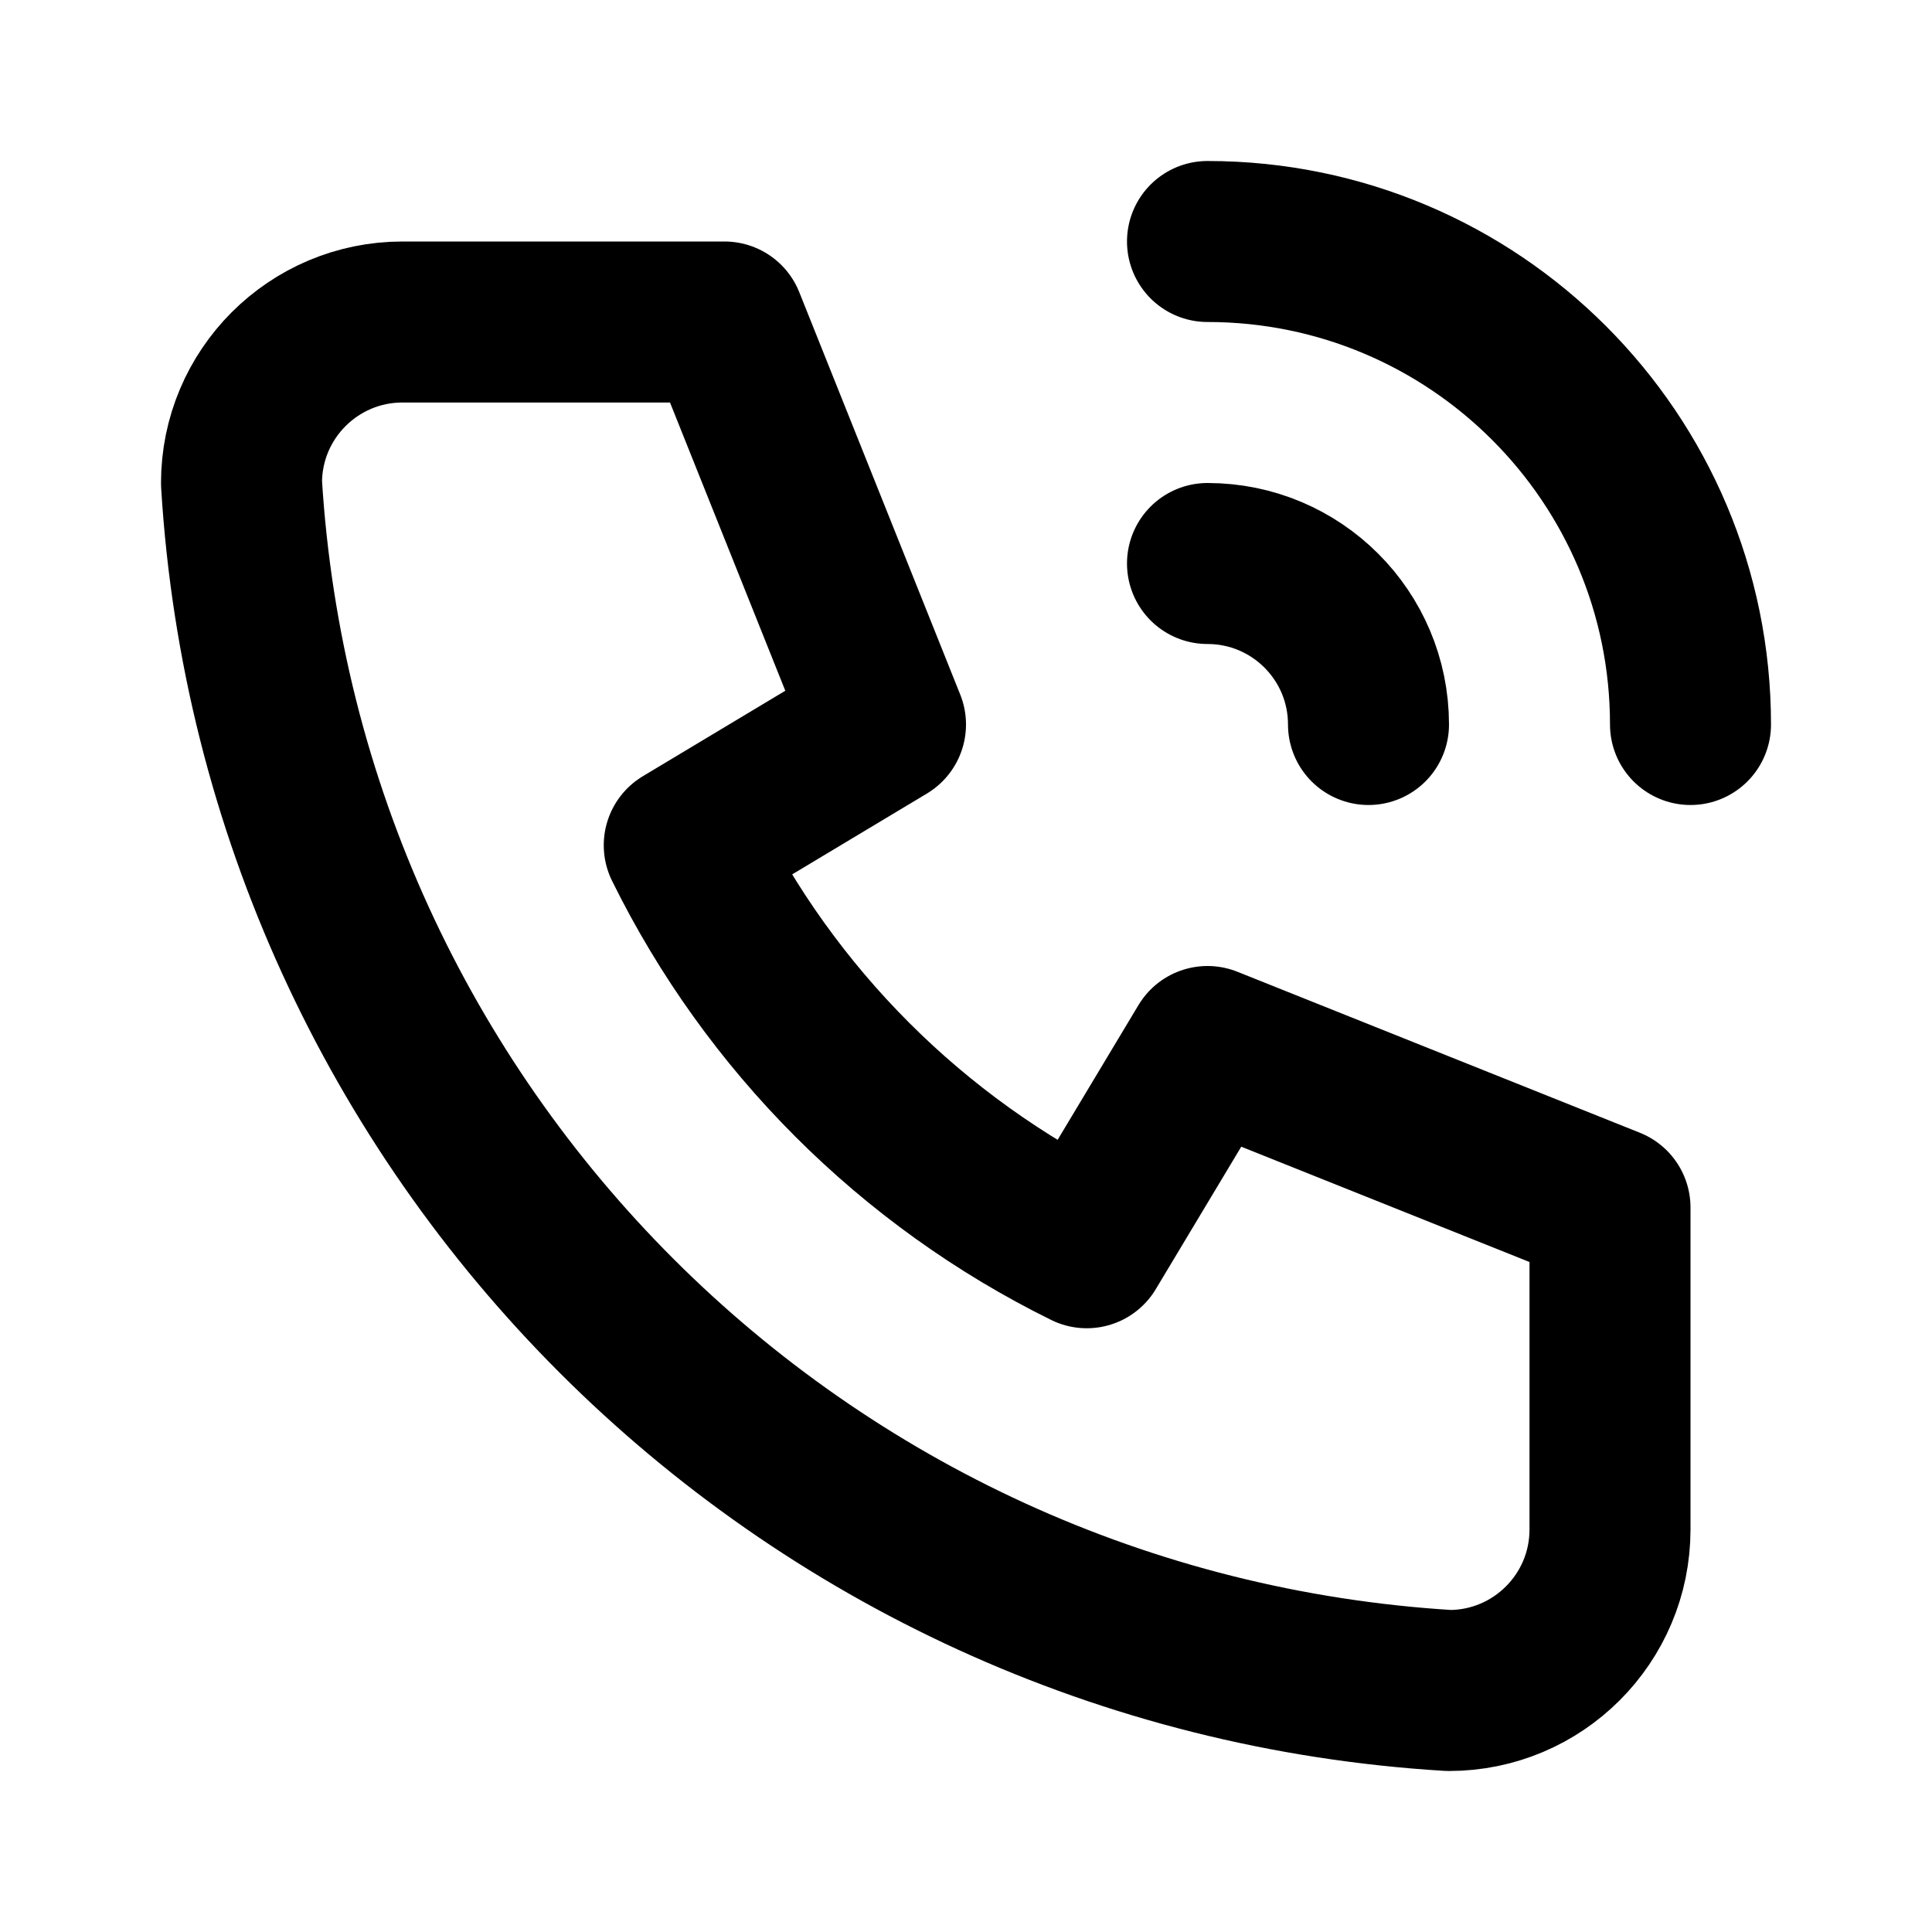
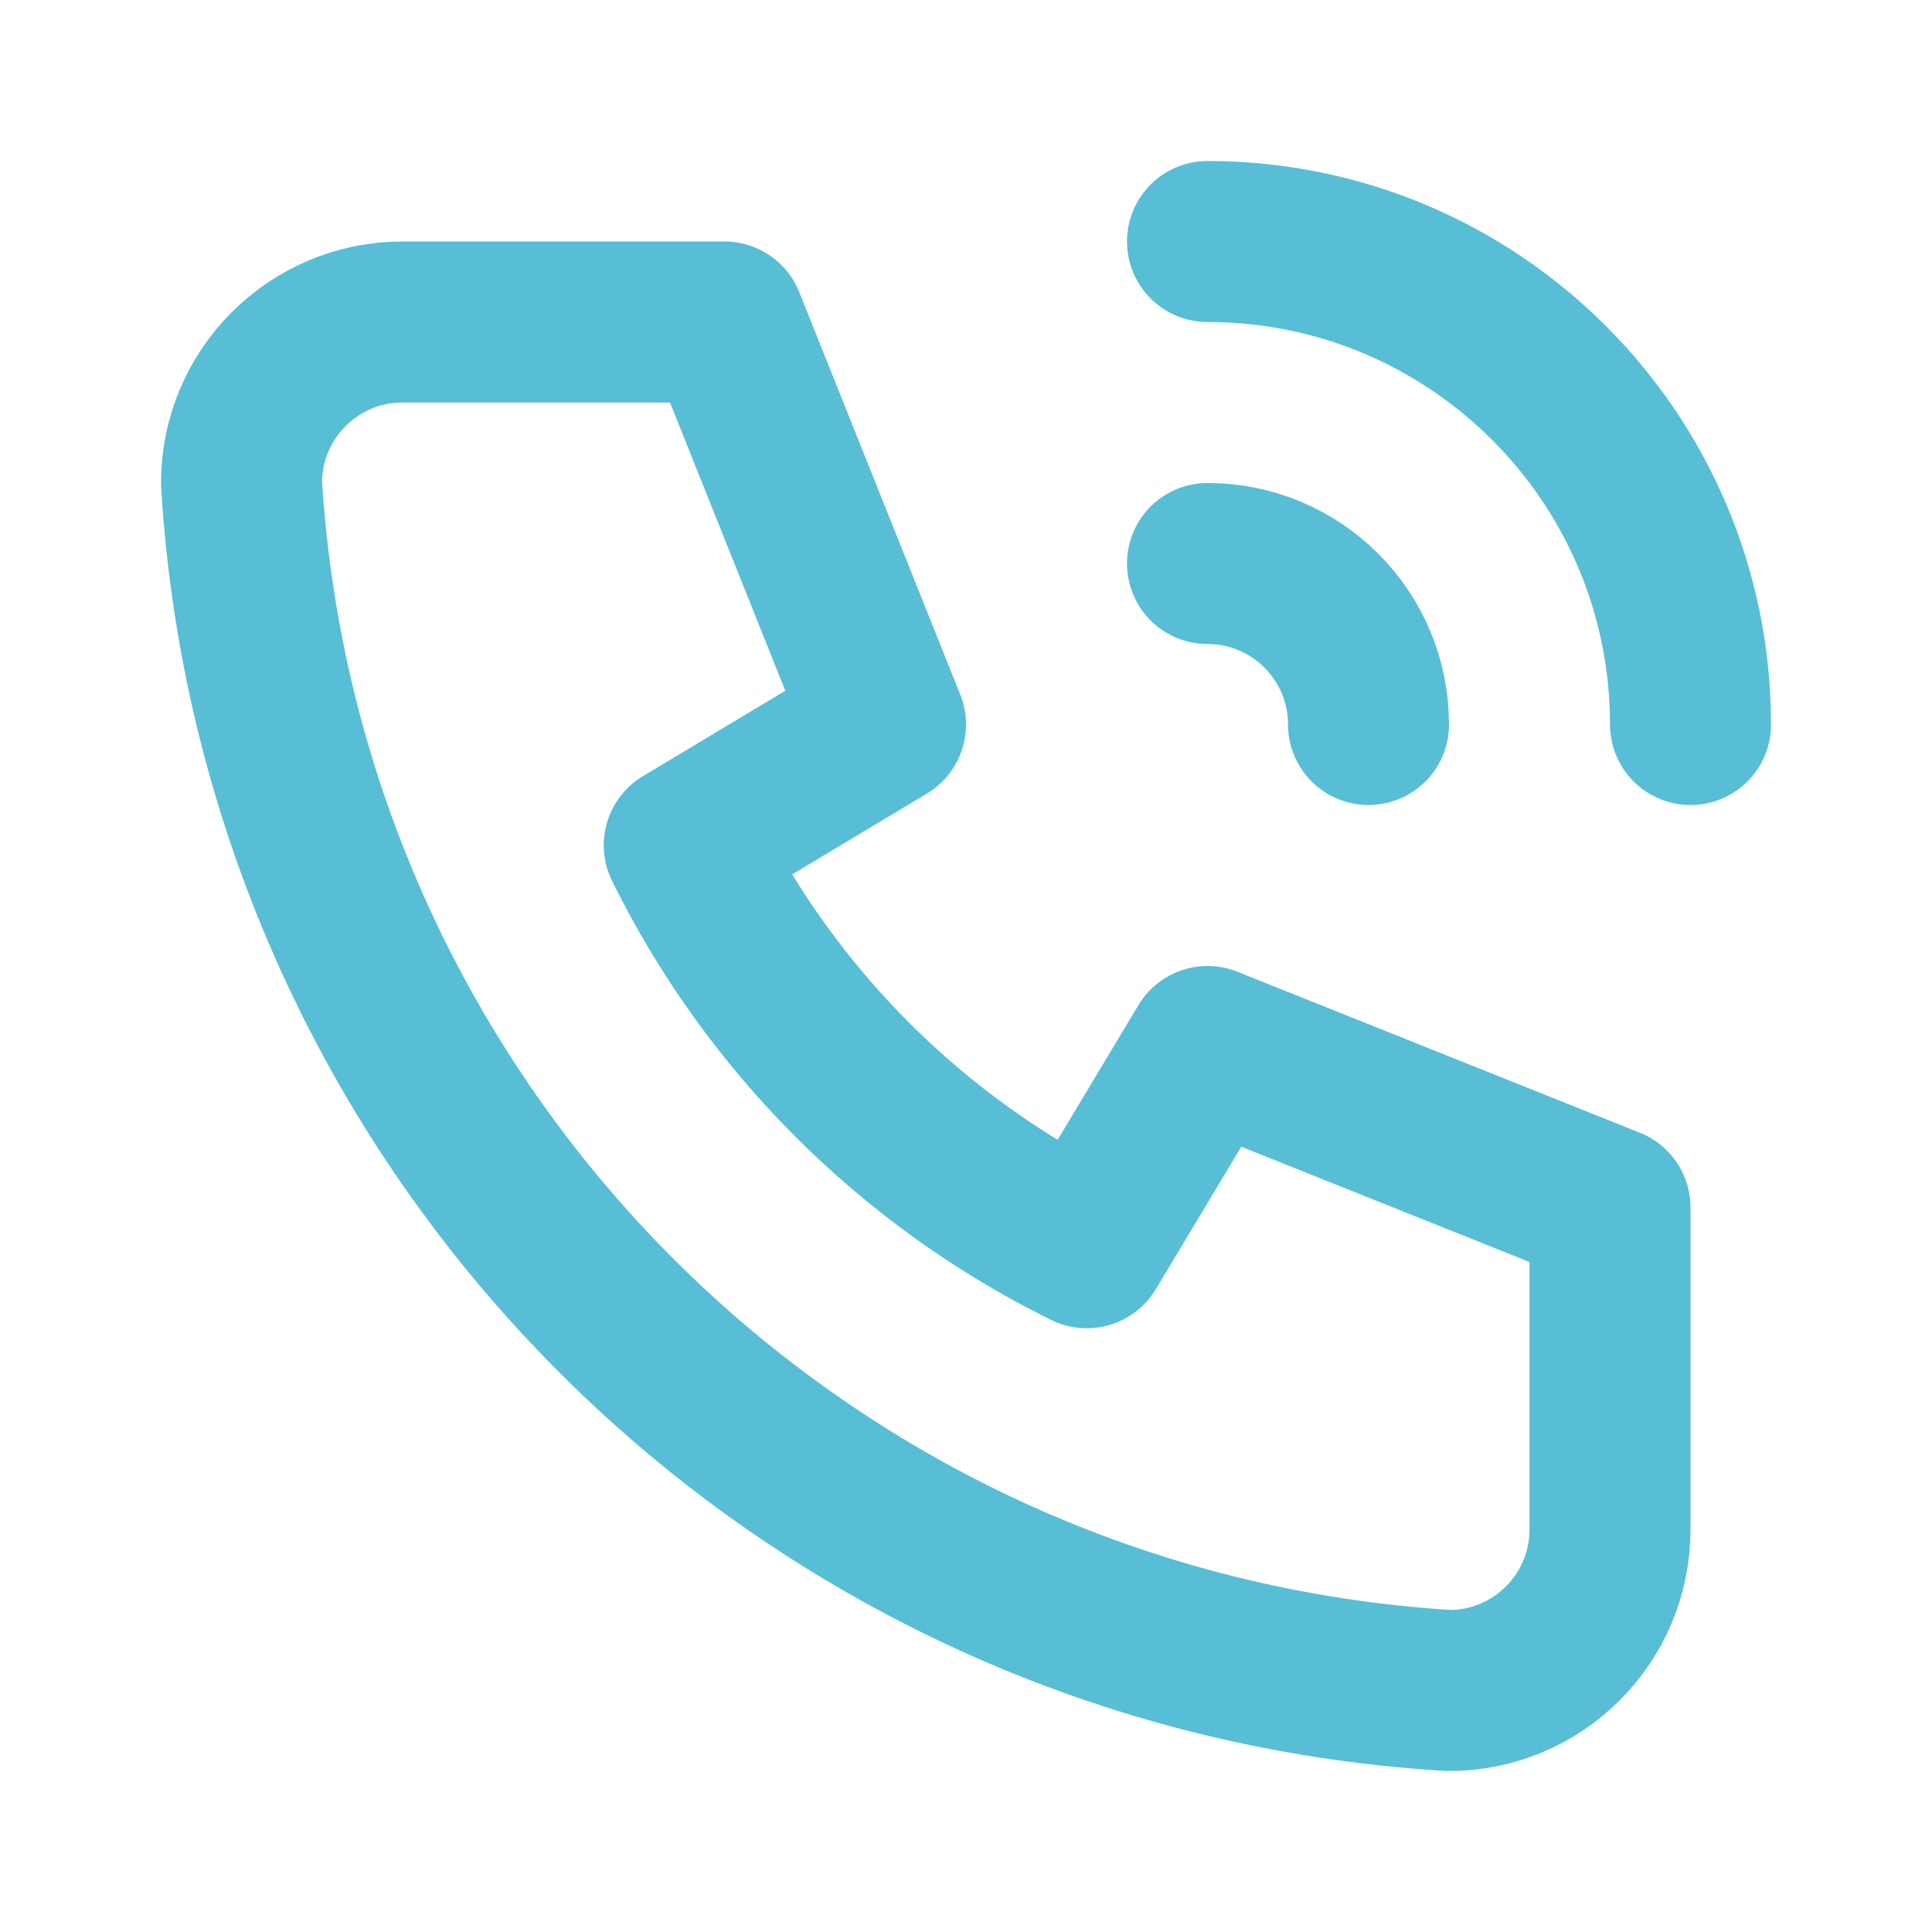
- <svg xmlns="http://www.w3.org/2000/svg" class="icon icon-tabler icon-tabler-phone-call" width="24" height="24" viewBox="0 0 24 24" stroke-width="2" stroke="currentColor" fill="none" stroke-linecap="round" stroke-linejoin="round">
+ <svg xmlns="http://www.w3.org/2000/svg" class="icon icon-tabler icon-tabler-phone-call" width="24" height="24" viewBox="0 0 24 24" stroke-width="2" stroke="#57bed5" fill="none" stroke-linecap="round" stroke-linejoin="round">
  <path stroke="none" d="M0 0h24v24H0z" fill="none" />
  <path d="M5 4h4l2 5l-2.5 1.5a11 11 0 0 0 5 5l1.5 -2.5l5 2v4a2 2 0 0 1 -2 2a16 16 0 0 1 -15 -15a2 2 0 0 1 2 -2" />
  <path d="M15 7a2 2 0 0 1 2 2" />
  <path d="M15 3a6 6 0 0 1 6 6" />
</svg>
